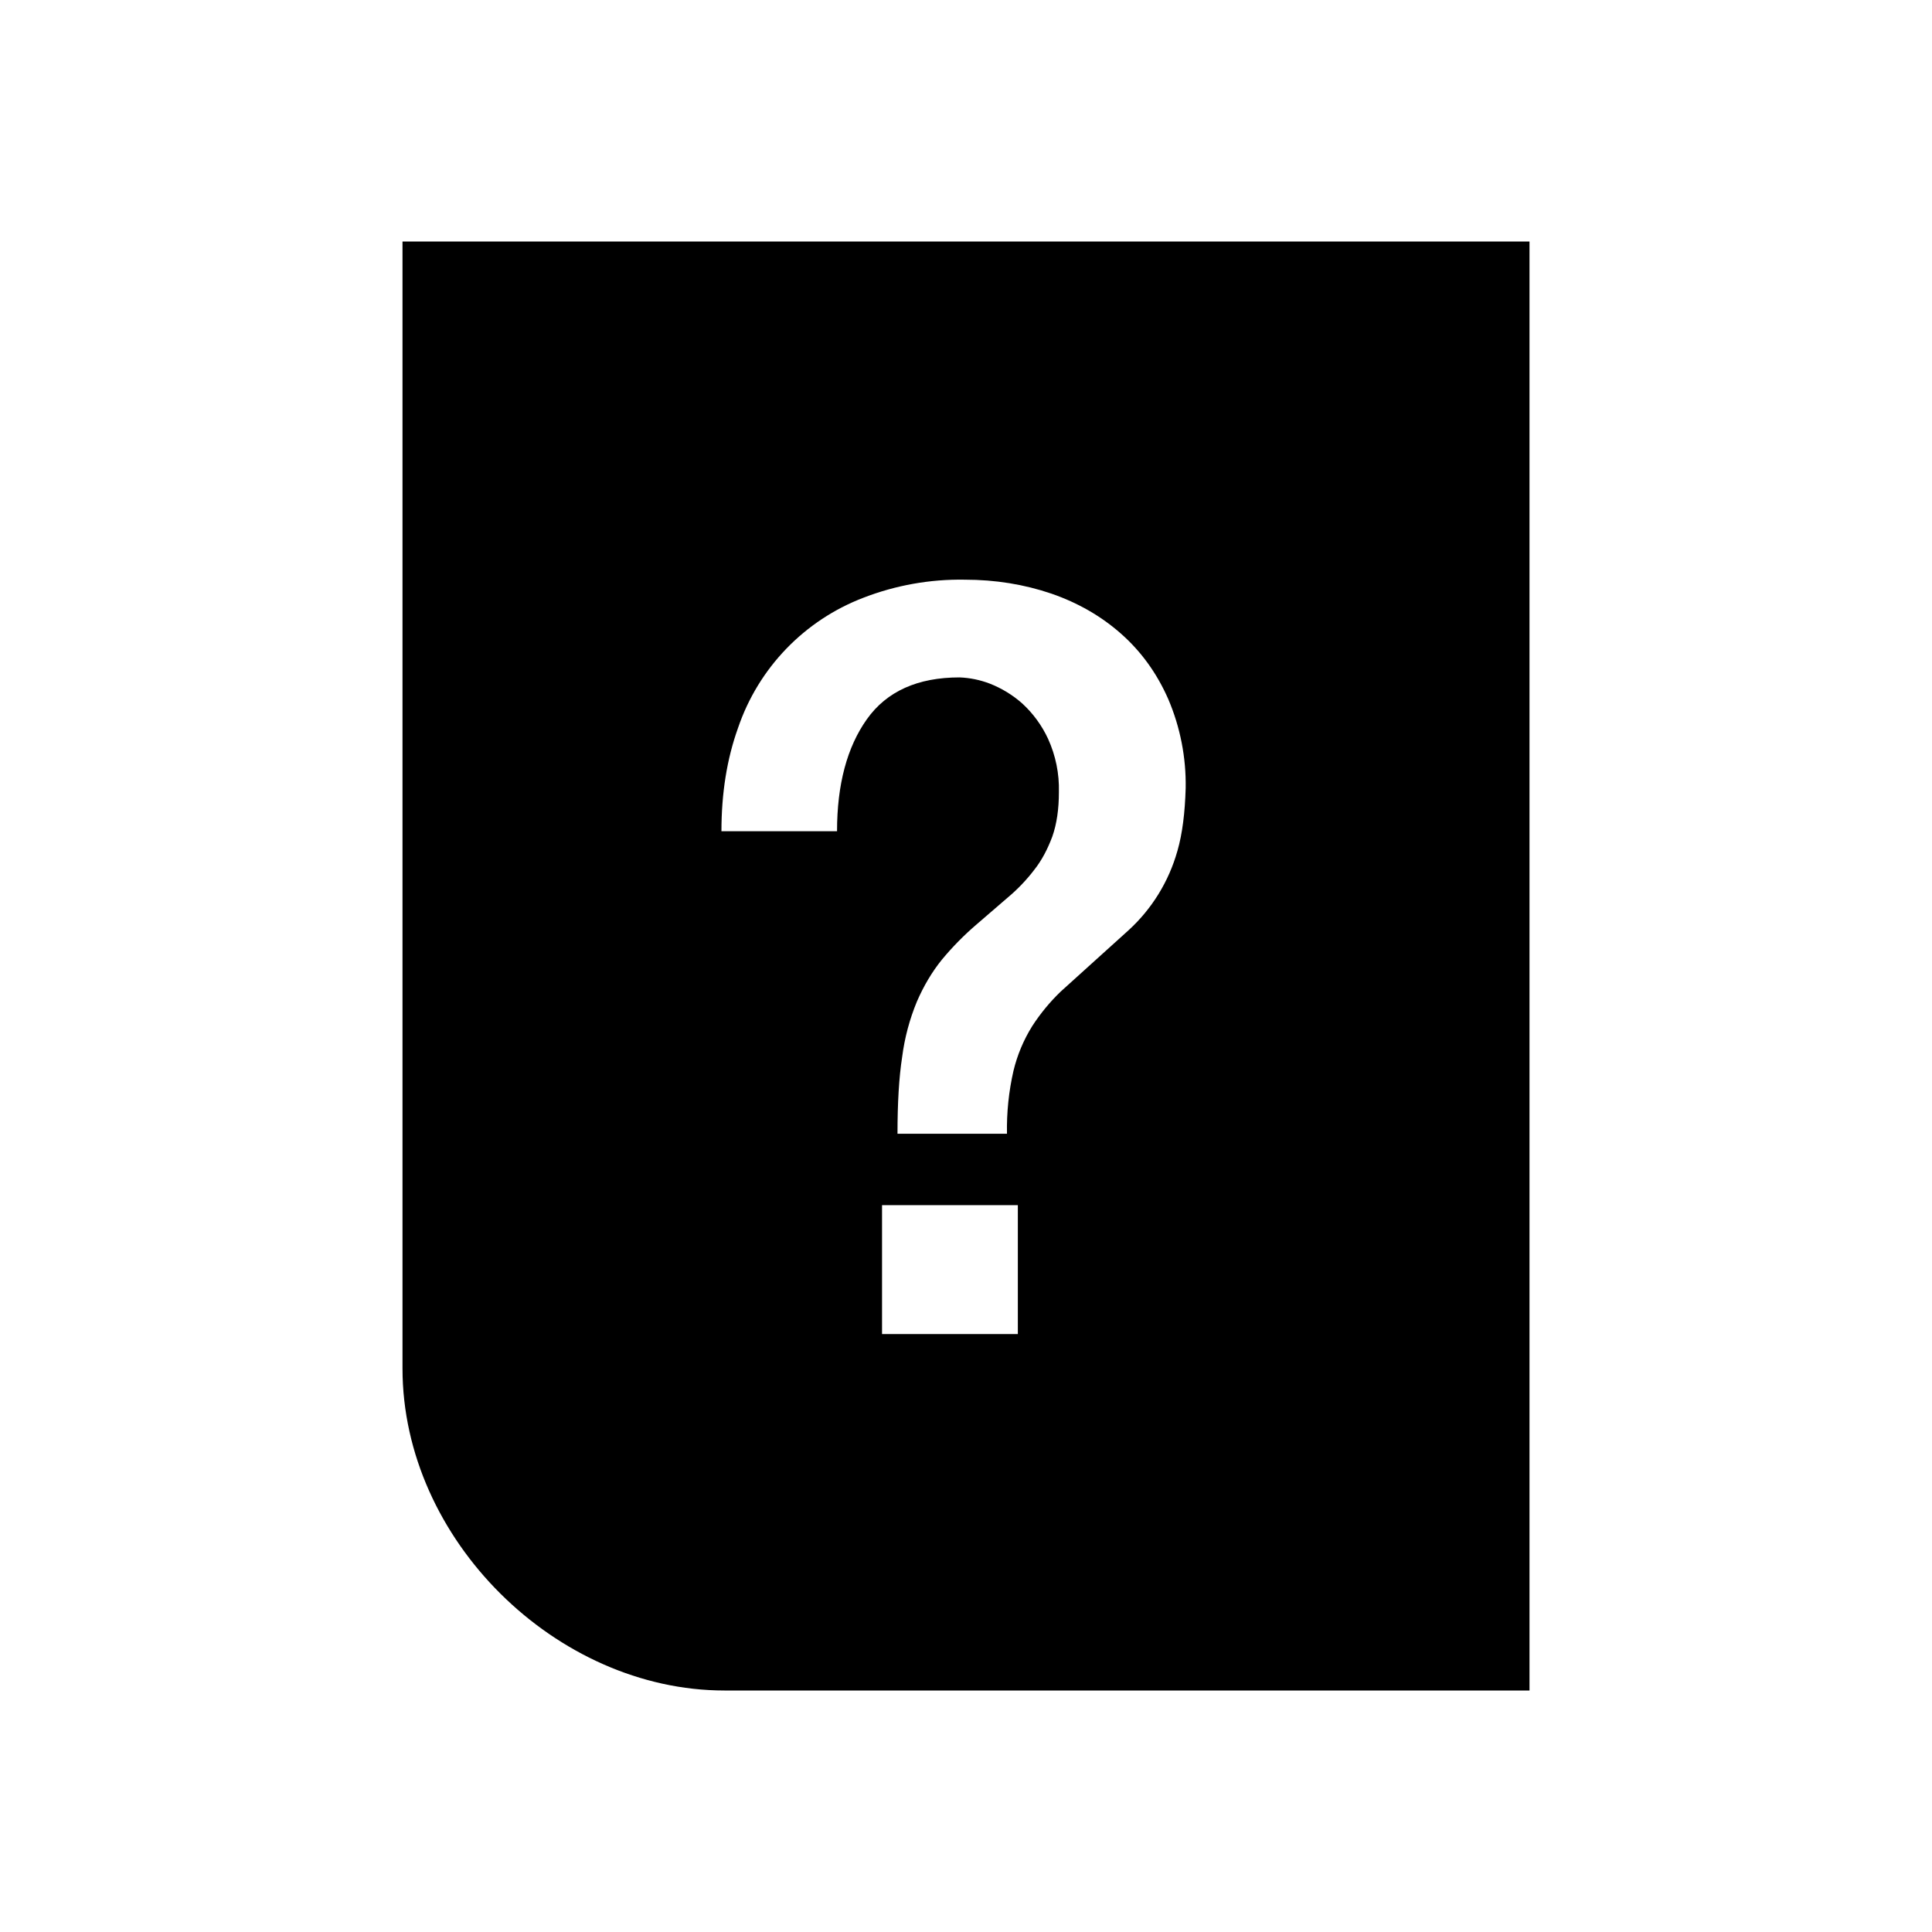
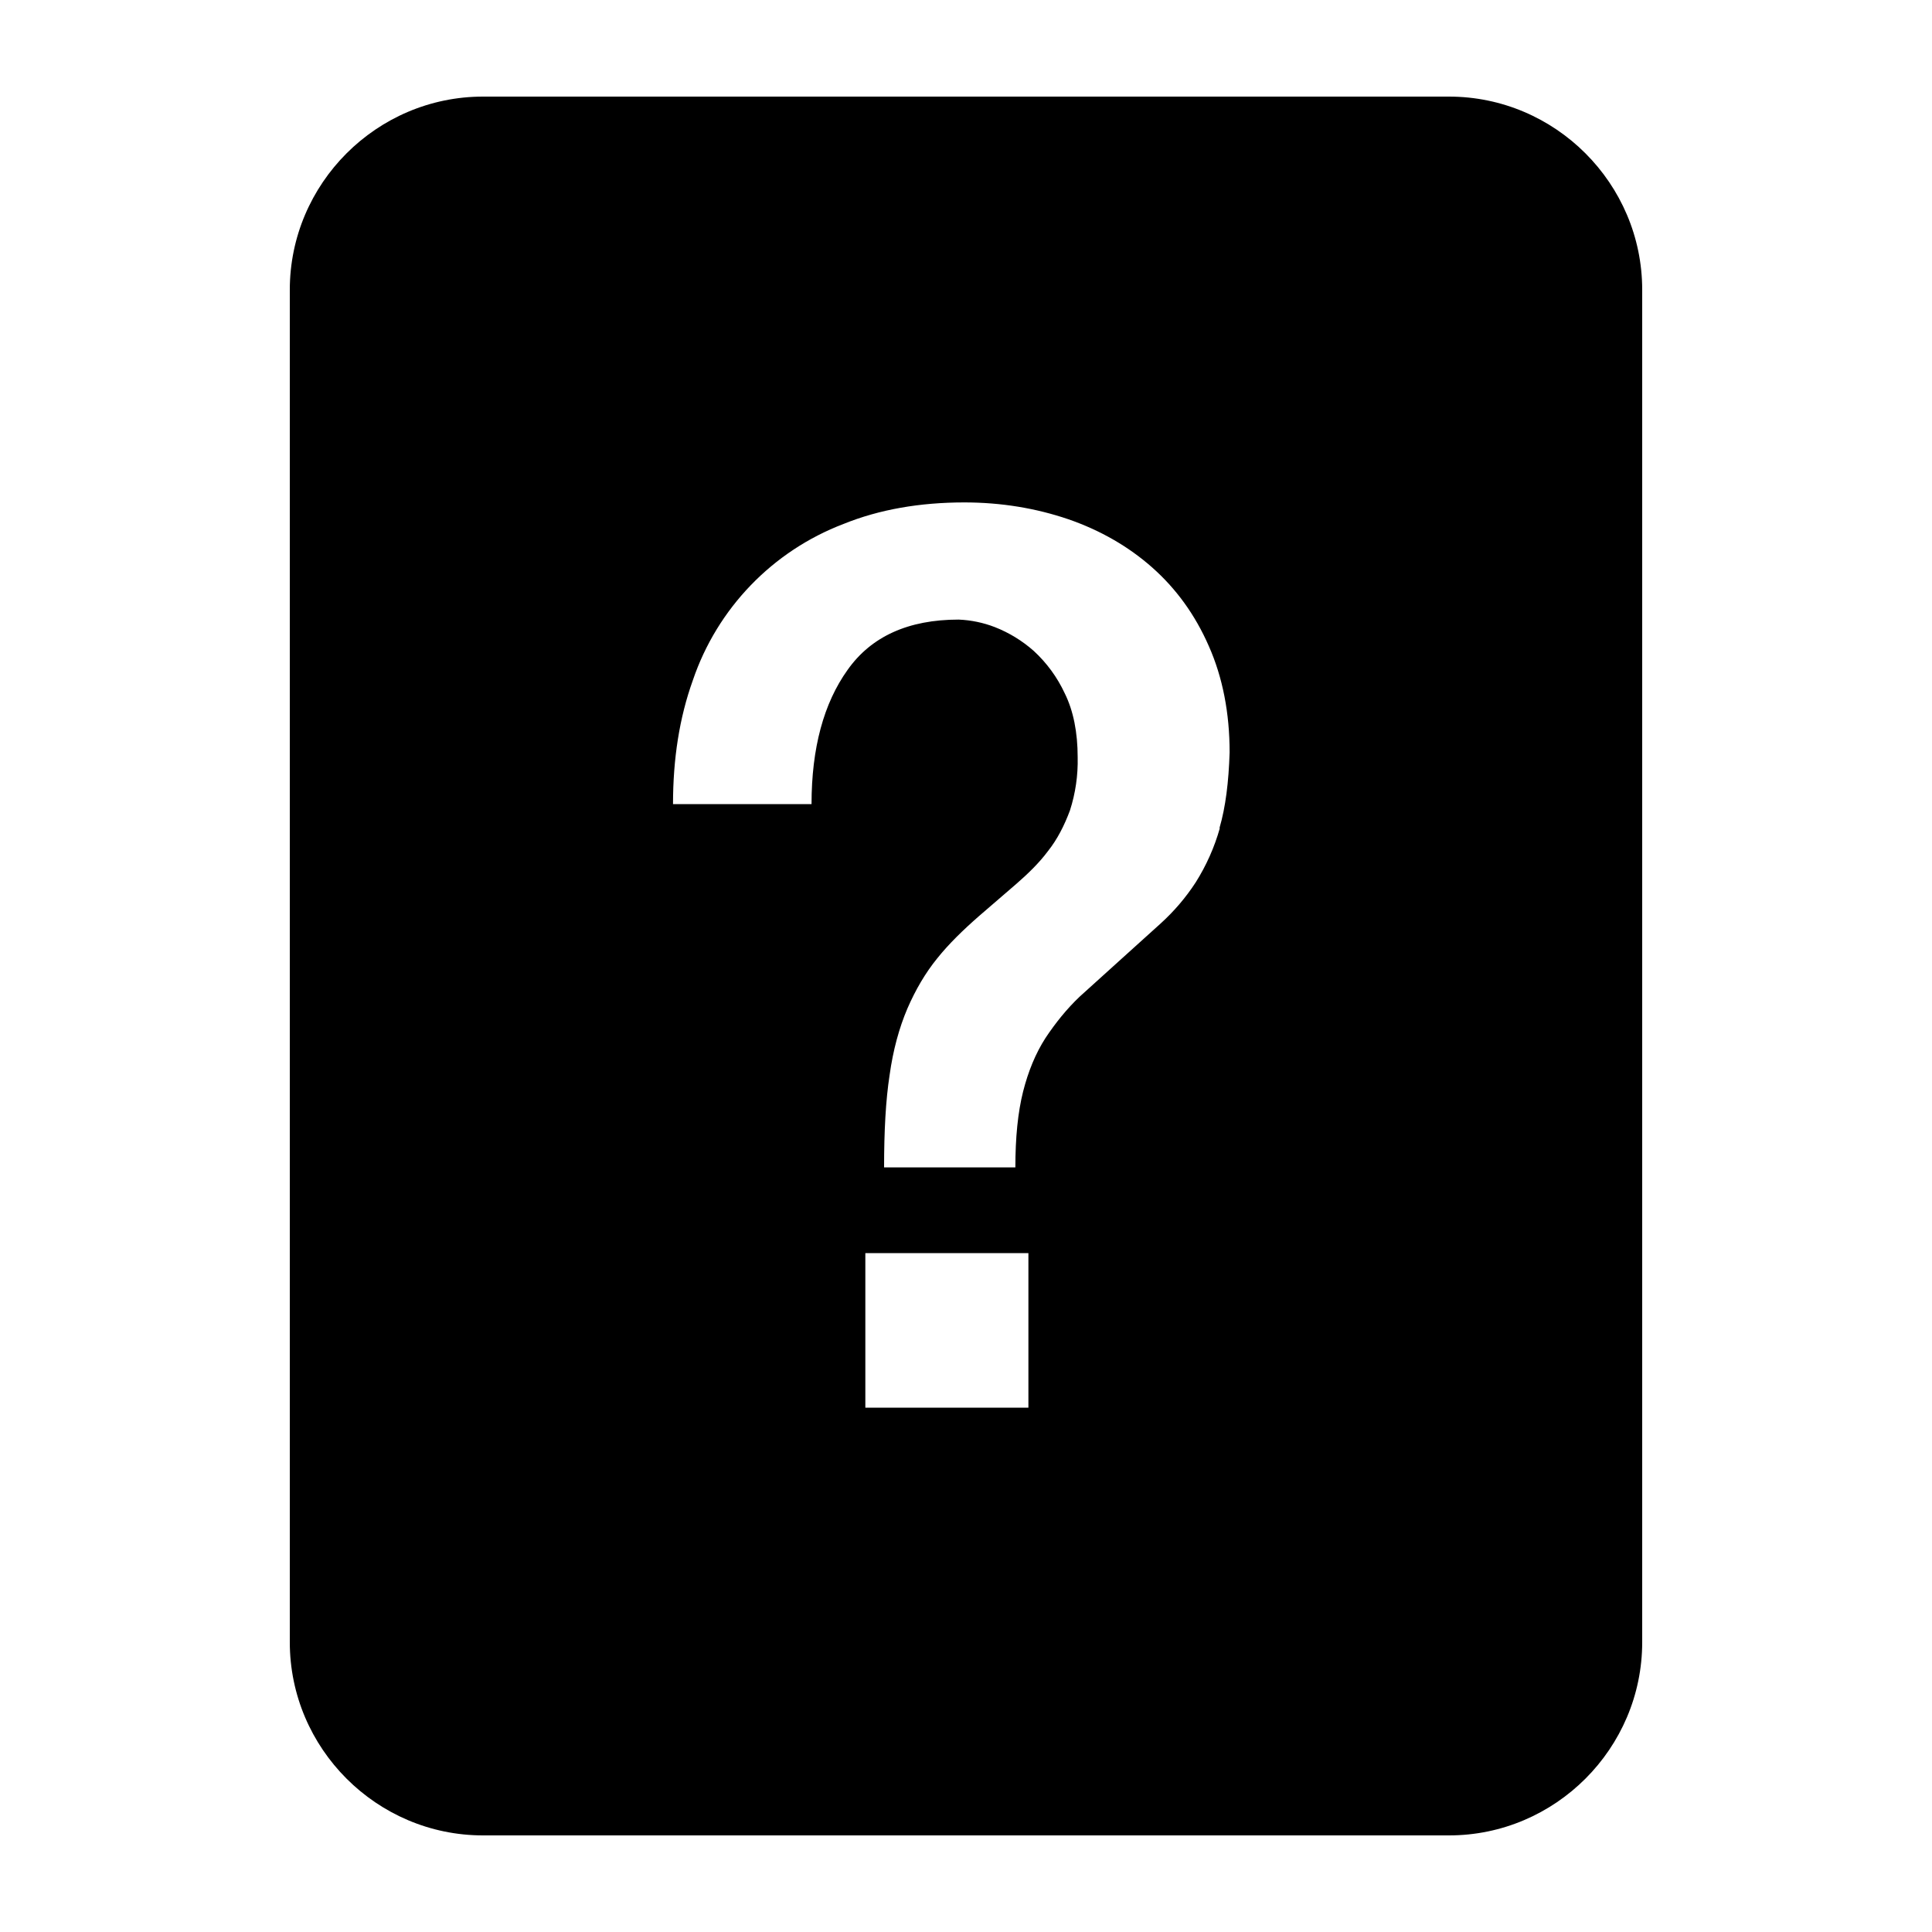
- <svg xmlns="http://www.w3.org/2000/svg" width="24" height="24" viewBox="0 0 24 24">
-   <path d="M5 3v14c0 2.125 1.911 4 4 4h10V3zm7.644 13.572h-1.687v-1.601h1.687zm1.982-6.001a2.106 2.106 0 0 1-.609.987l-.403.364-.438.396a2.422 2.422 0 0 0-.353.428 1.881 1.881 0 0 0-.233.555 3.236 3.236 0 0 0-.081.783h-1.36c0-.378.018-.696.058-.955a2.7 2.7 0 0 1 .183-.687c.085-.196.188-.369.309-.519a3.59 3.59 0 0 1 .434-.441l.385-.332a2.15 2.15 0 0 0 .327-.341c.098-.123.17-.264.228-.419.054-.155.081-.337.081-.551a1.5 1.5 0 0 0-.134-.66 1.388 1.388 0 0 0-.322-.441 1.35 1.35 0 0 0-.403-.246 1.17 1.17 0 0 0-.376-.077c-.519 0-.904.173-1.15.519-.246.346-.371.81-.371 1.392H8.962c0-.469.067-.896.206-1.283a2.641 2.641 0 0 1 1.561-1.619 3.33 3.33 0 0 1 1.253-.223c.385 0 .743.059 1.078.173.331.114.622.282.868.5.246.218.443.487.586.814a2.7 2.7 0 0 1 .215 1.101c-.009.305-.04.564-.103.783z" />
+ <svg xmlns="http://www.w3.org/2000/svg" width="20" height="20" viewBox="0 0 20 20">
+   <path d="m5 1c-1.1 0-2 0.9-2 2v14c0 1.1 0.9 2 2 2h10c1.1 0 2-0.9 2-2v-14c0-1.1-0.9-2-2-2h-10zm4.981 4.201c0.385 0 0.743 0.06 1.078 0.174 0.33 0.114 0.623 0.282 0.869 0.5s0.443 0.487 0.586 0.814c0.143 0.323 0.215 0.692 0.215 1.1-0.01 0.306-0.041 0.564-0.105 0.783h0.004a2.144 2.144 0 0 1-0.25 0.562c-0.104 0.16-0.226 0.301-0.361 0.424l-0.402 0.363-0.438 0.396c-0.134 0.127-0.251 0.273-0.354 0.428-0.103 0.16-0.179 0.346-0.232 0.555-0.054 0.215-0.08 0.475-0.08 0.785h-1.359c0-0.378 0.017-0.696 0.057-0.955 0.036-0.26 0.099-0.489 0.184-0.689 0.085-0.196 0.187-0.37 0.309-0.52 0.12-0.15 0.268-0.294 0.434-0.439l0.385-0.332c0.12-0.105 0.234-0.214 0.328-0.34 0.098-0.124 0.169-0.265 0.227-0.42a1.67 1.67 0 0 0 0.08-0.551c0-0.256-0.044-0.48-0.133-0.66a1.397 1.397 0 0 0-0.322-0.441 1.35 1.35 0 0 0-0.402-0.246 1.17 1.17 0 0 0-0.375-0.078c-0.52 0-0.905 0.174-1.15 0.521-0.247 0.345-0.373 0.809-0.373 1.389h-1.434c0-0.468 0.066-0.894 0.205-1.281a2.641 2.641 0 0 1 1.56-1.619c0.37-0.15 0.79-0.223 1.252-0.223zm-1.023 7.771h1.688v1.6h-1.688v-1.6z" />
</svg>
